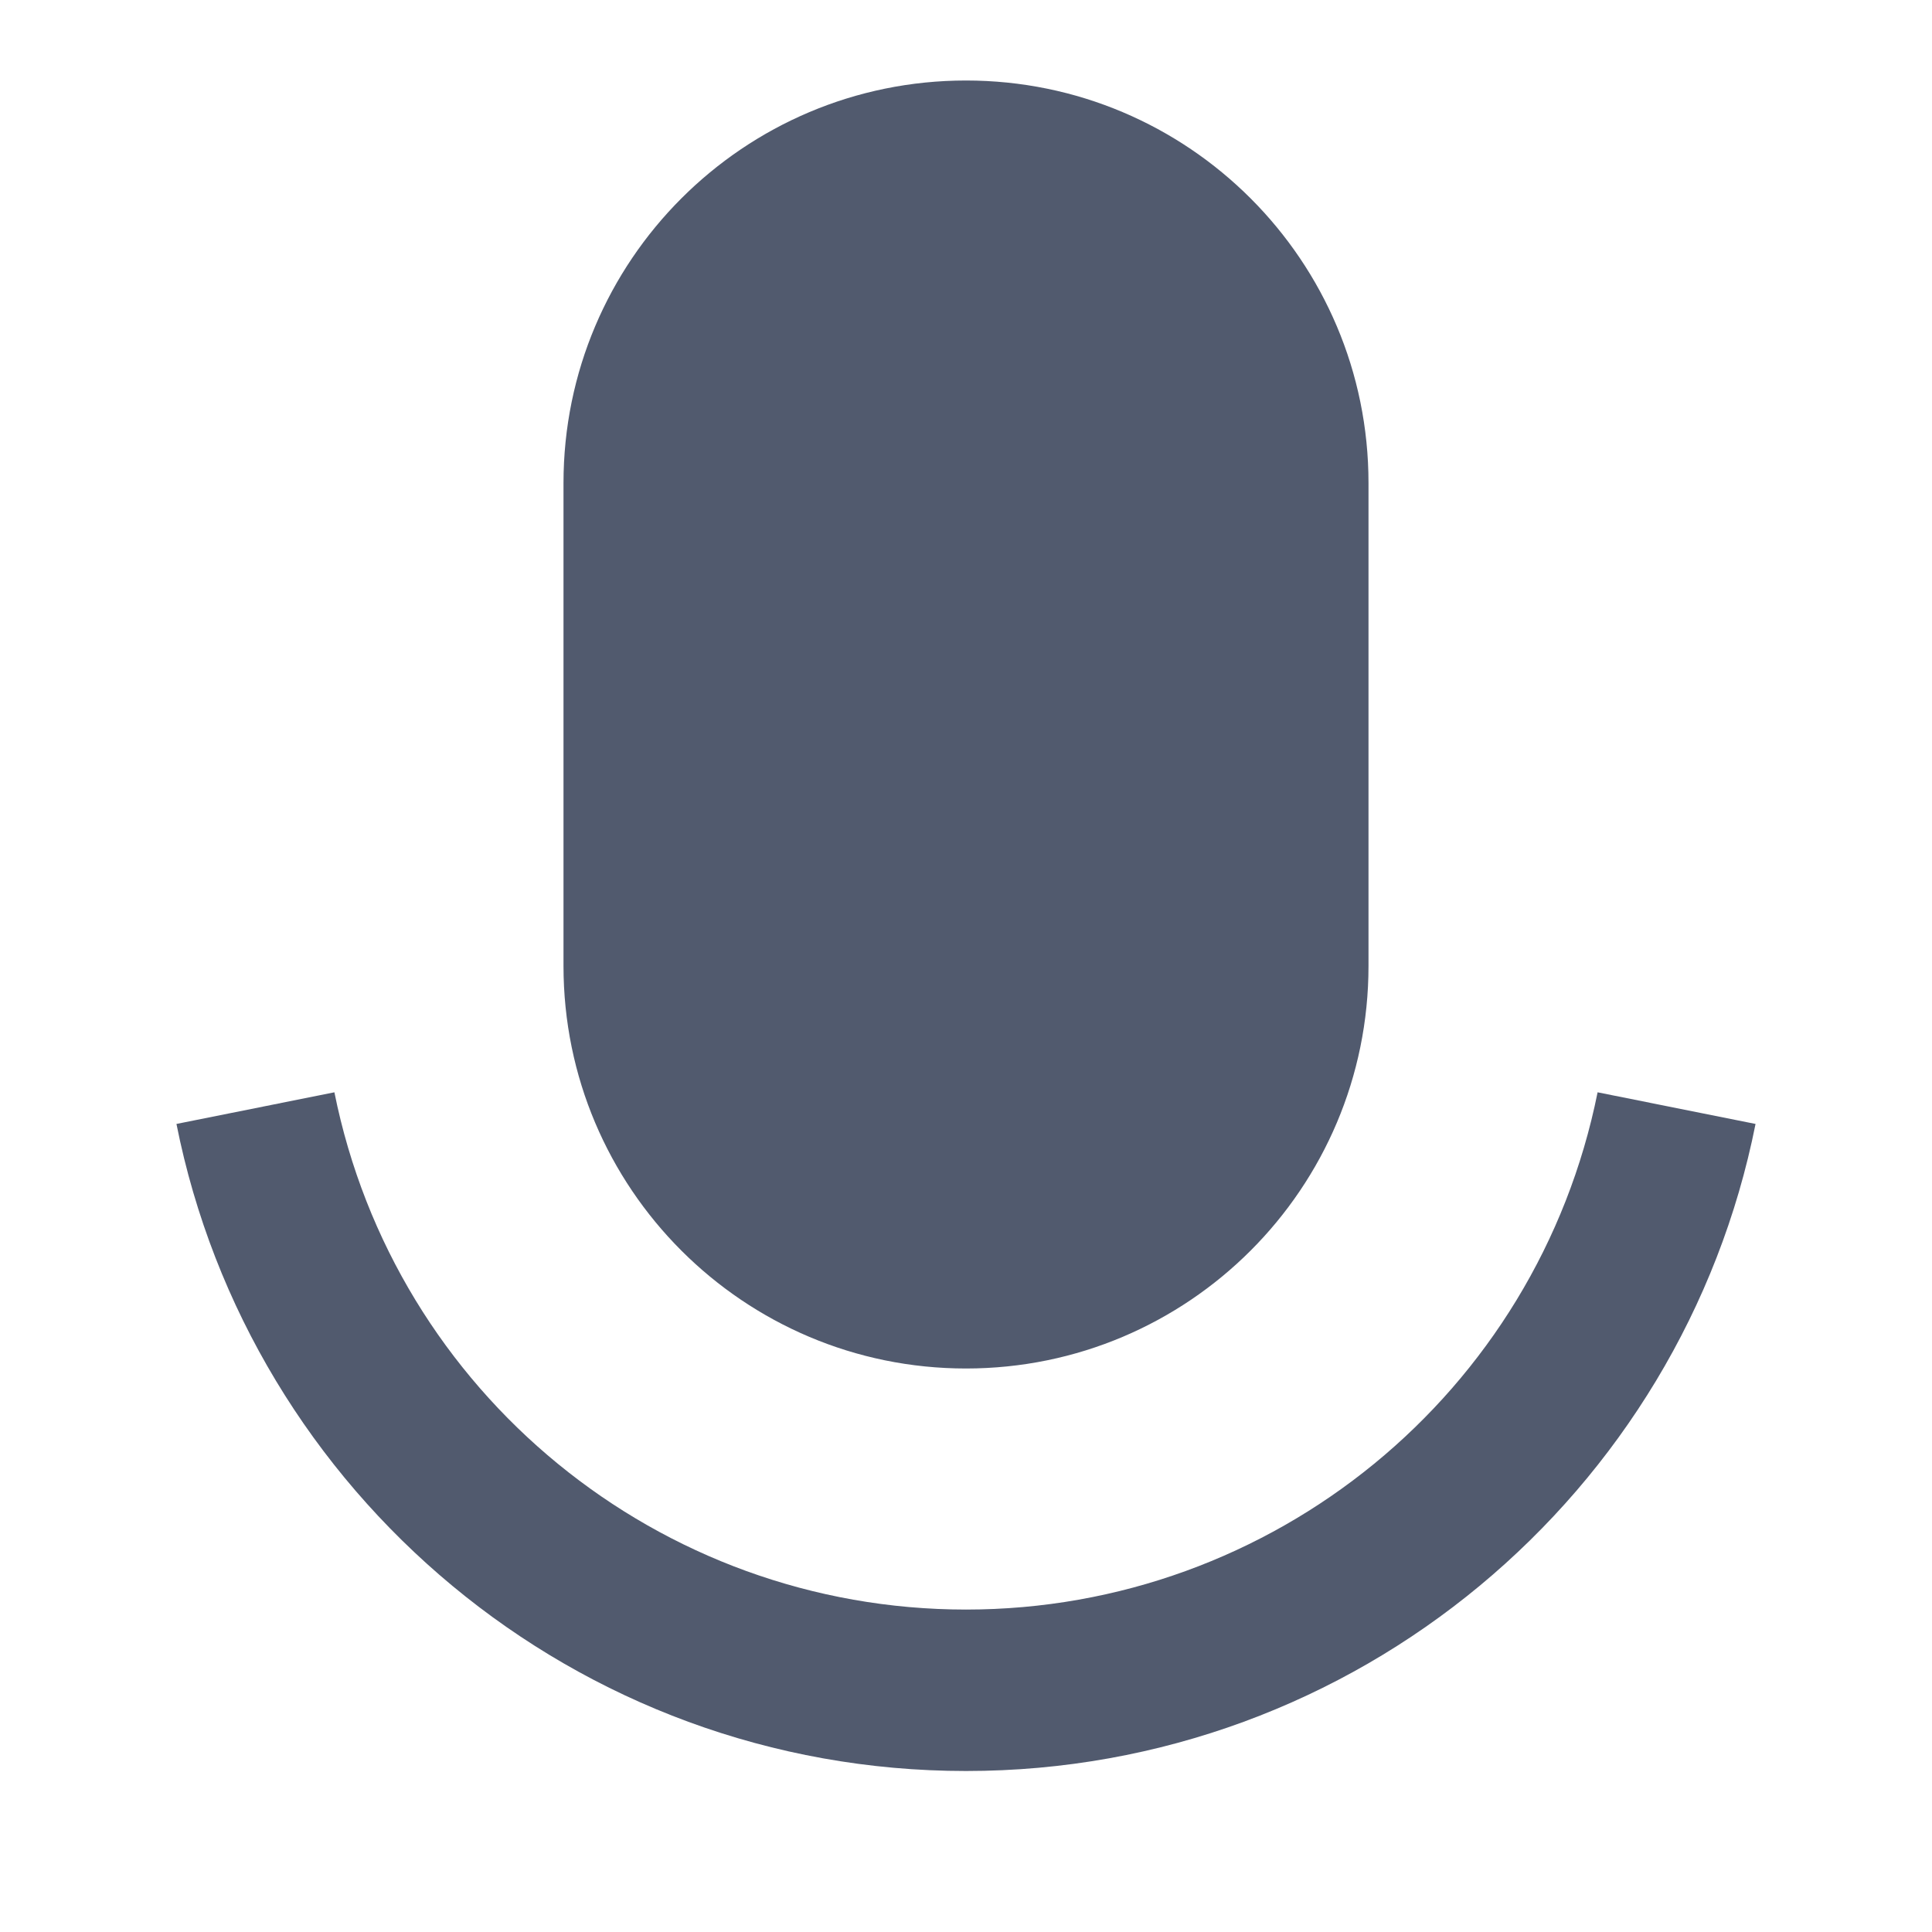
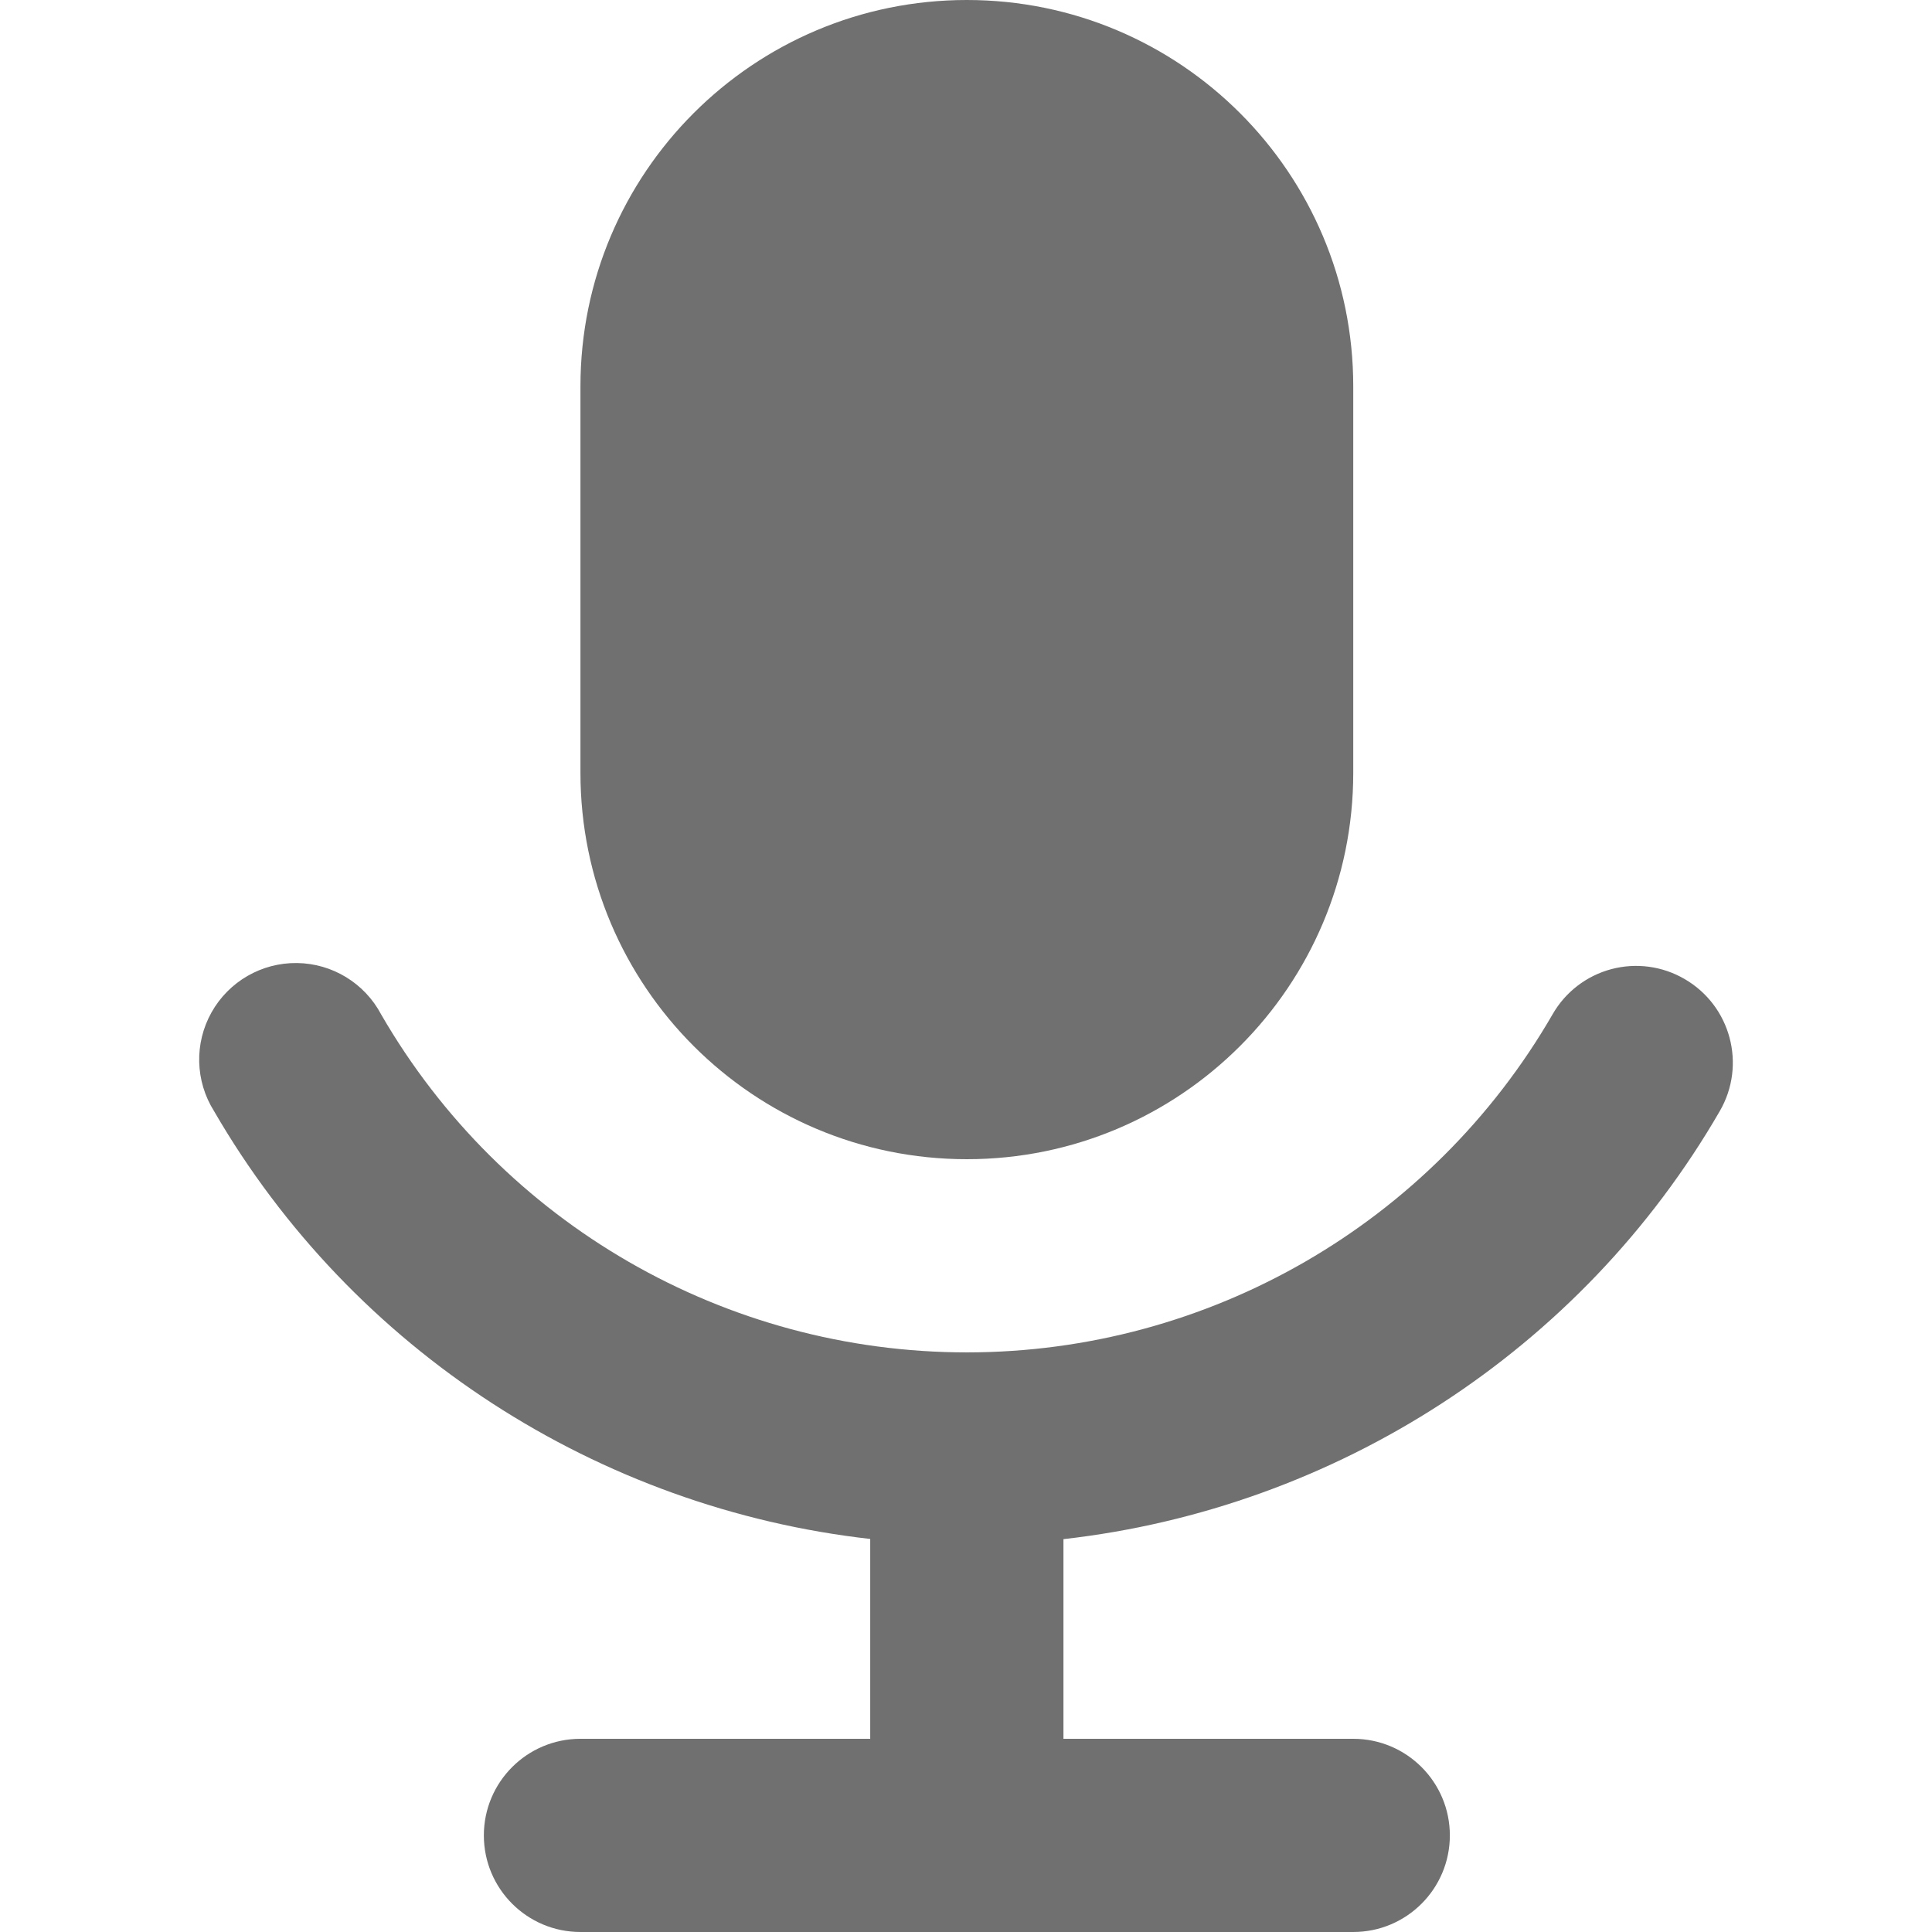
- <svg xmlns="http://www.w3.org/2000/svg" class="icon" width="64px" height="64.00px" viewBox="0 0 1024 1024" version="1.1">
-   <path fill="#515a6e" d="M512 42.667a213.333 213.333 0 0 1 213.333 213.333v256a213.333 213.333 0 0 1-426.667 0V256a213.333 213.333 0 0 1 213.333-213.333zM93.525 595.712l83.712-16.768a341.461 341.461 0 0 0 669.525 0l83.712 16.768C891.563 791.253 718.933 938.667 512 938.667s-379.563-147.413-418.475-342.955z" />
+ <svg xmlns="http://www.w3.org/2000/svg" t="1558188767398" class="icon" style="" viewBox="0 0 1024 1024" version="1.1" p-id="15742" width="200" height="200">
+   <defs>
+     <style type="text/css" />
+   </defs>
+   <path d="M512.452 614.4a204.8 204.8 0 0 1-204.8-204.8V204.8a204.8 204.8 0 0 1 204.8-204.8 204.8 204.8 0 0 1 204.8 204.8v204.8a204.8 204.8 0 0 1-204.8 204.8z" p-id="15743" fill="#707070" />
+   <path d="M892.868 518.902a50.995 50.995 0 0 0-69.939 18.657 358.543 358.543 0 0 1-620.892 0.143 51.2 51.2 0 1 0-88.596 51.2c73.544 126.976 203.796 210.514 347.791 226.775V921.6H307.652a51.2 51.2 0 0 0 0 102.4h409.6a51.2 51.2 0 0 0 0-102.4h-153.6v-105.82c144.036-16.261 274.432-99.779 347.894-226.918a51.2 51.2 0 0 0-18.678-69.96z" p-id="15744" fill="#707070" />
</svg>
